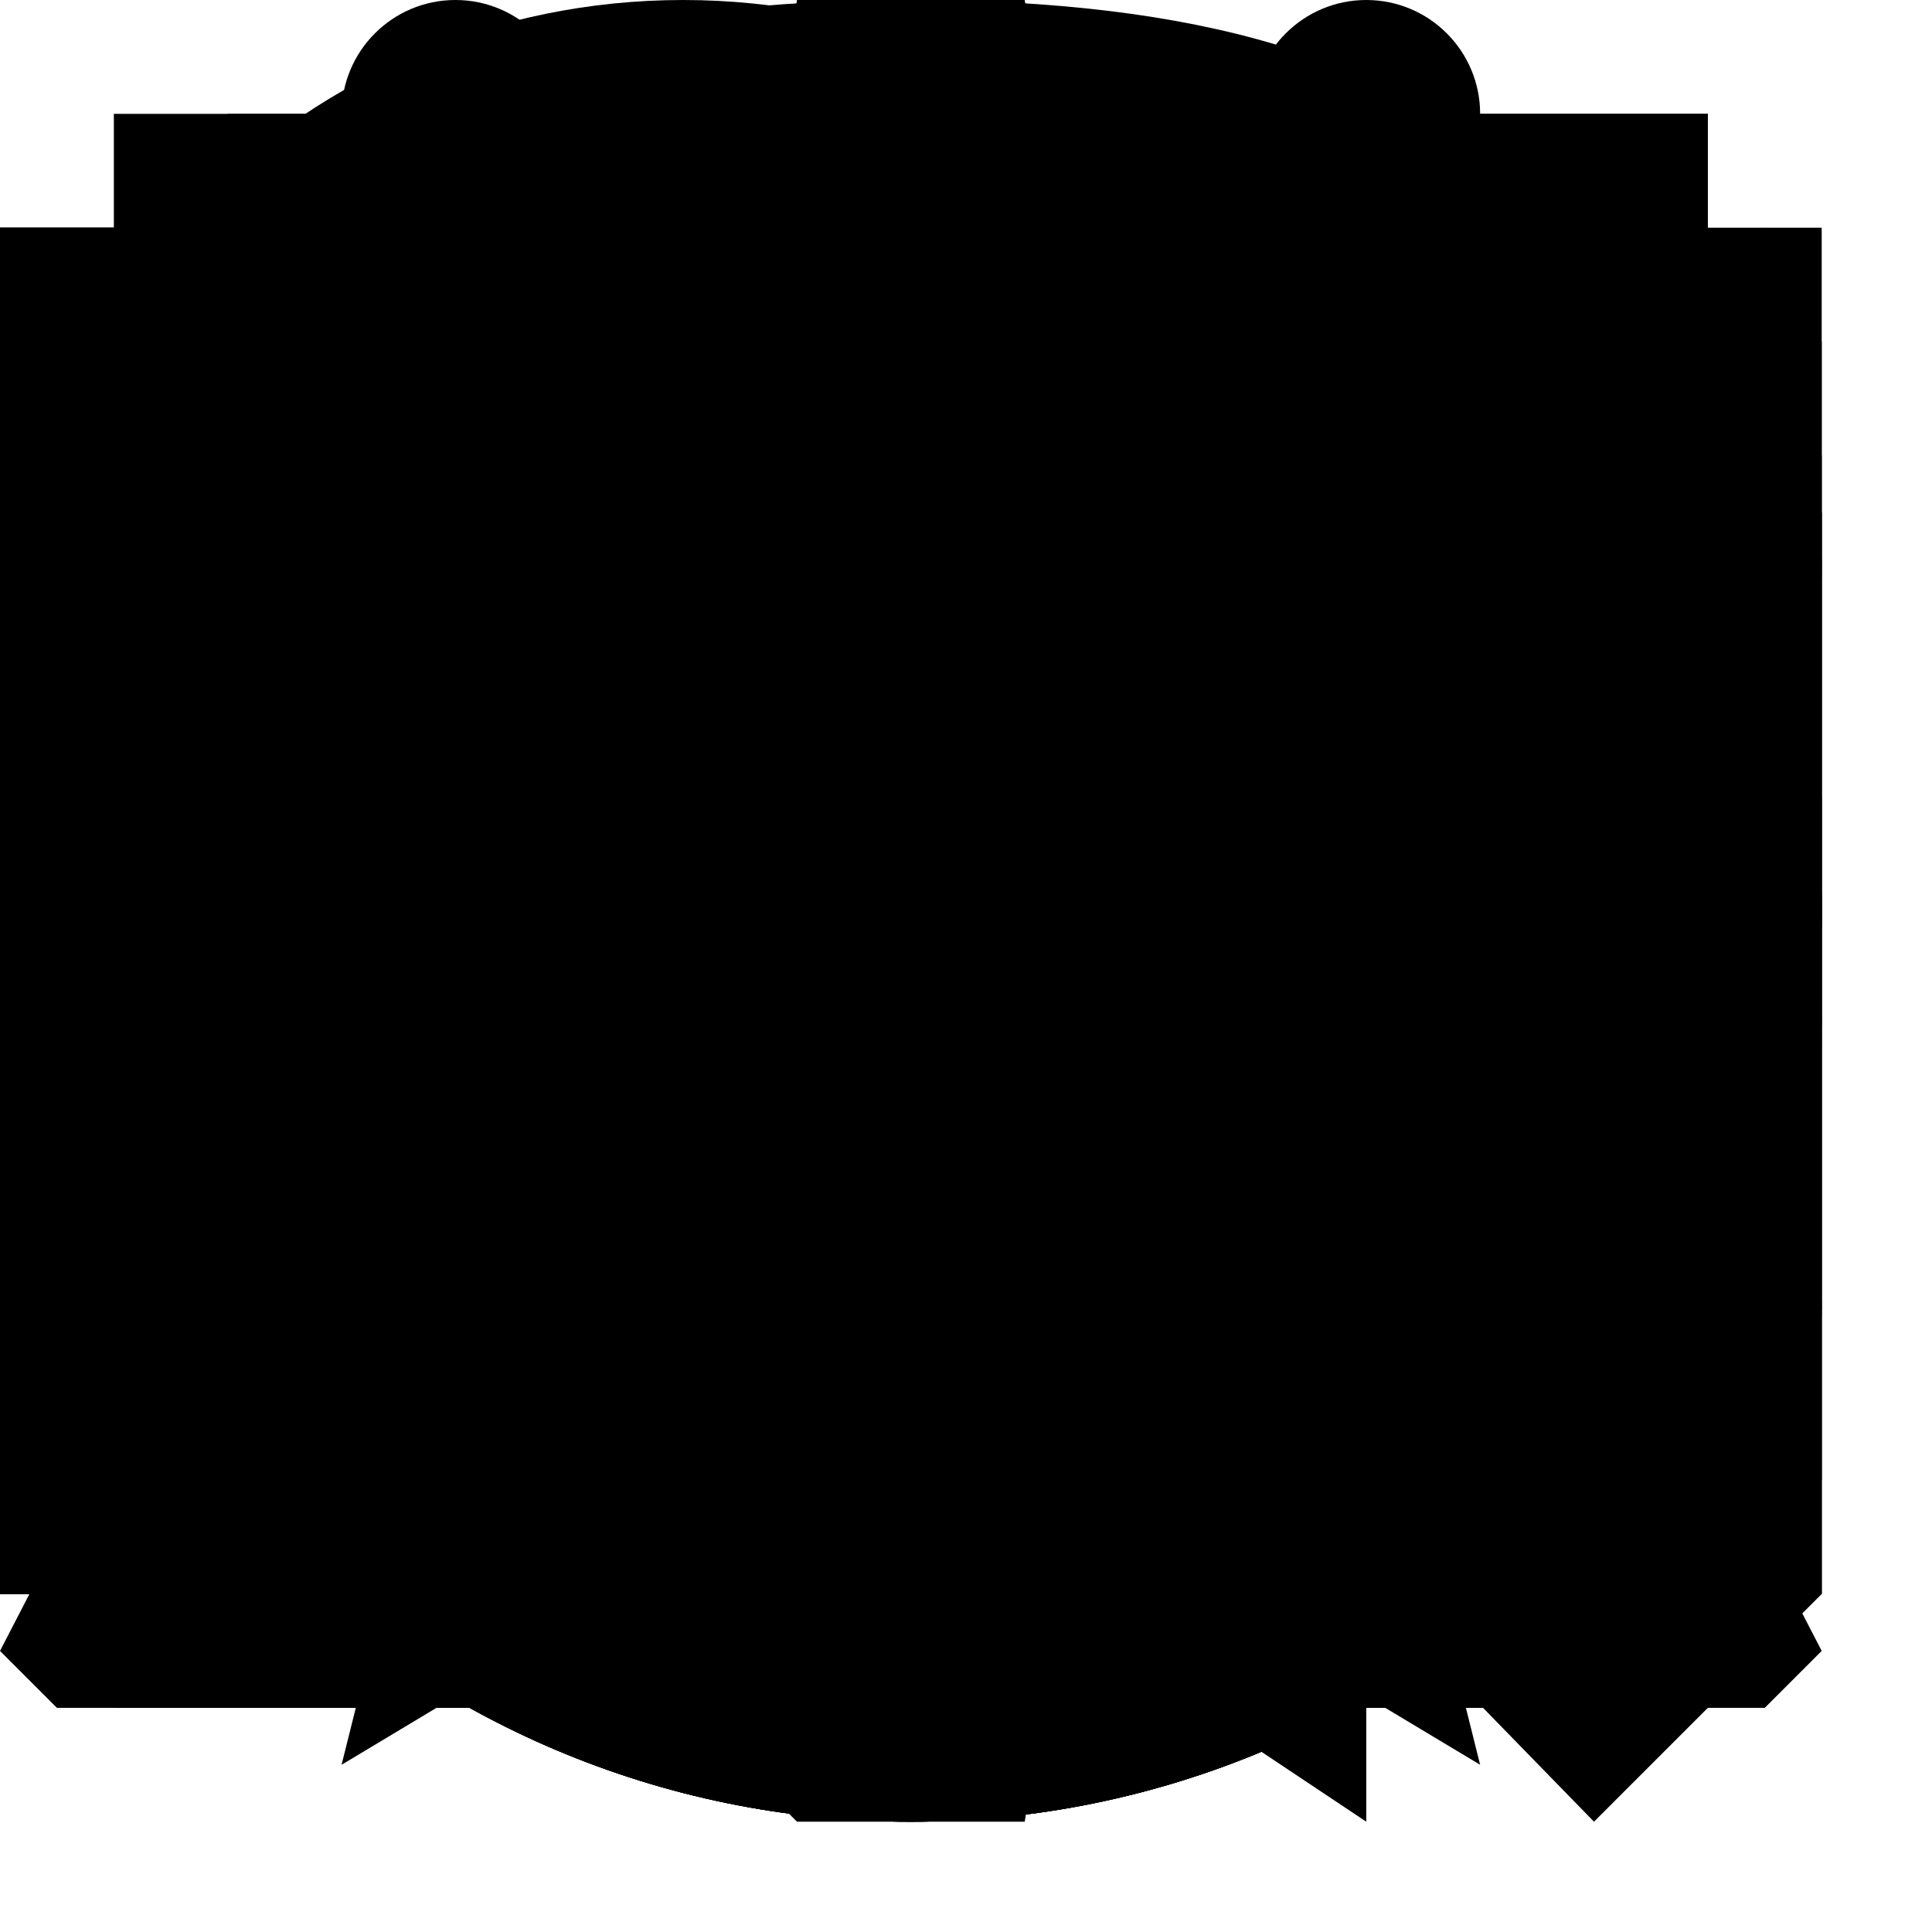
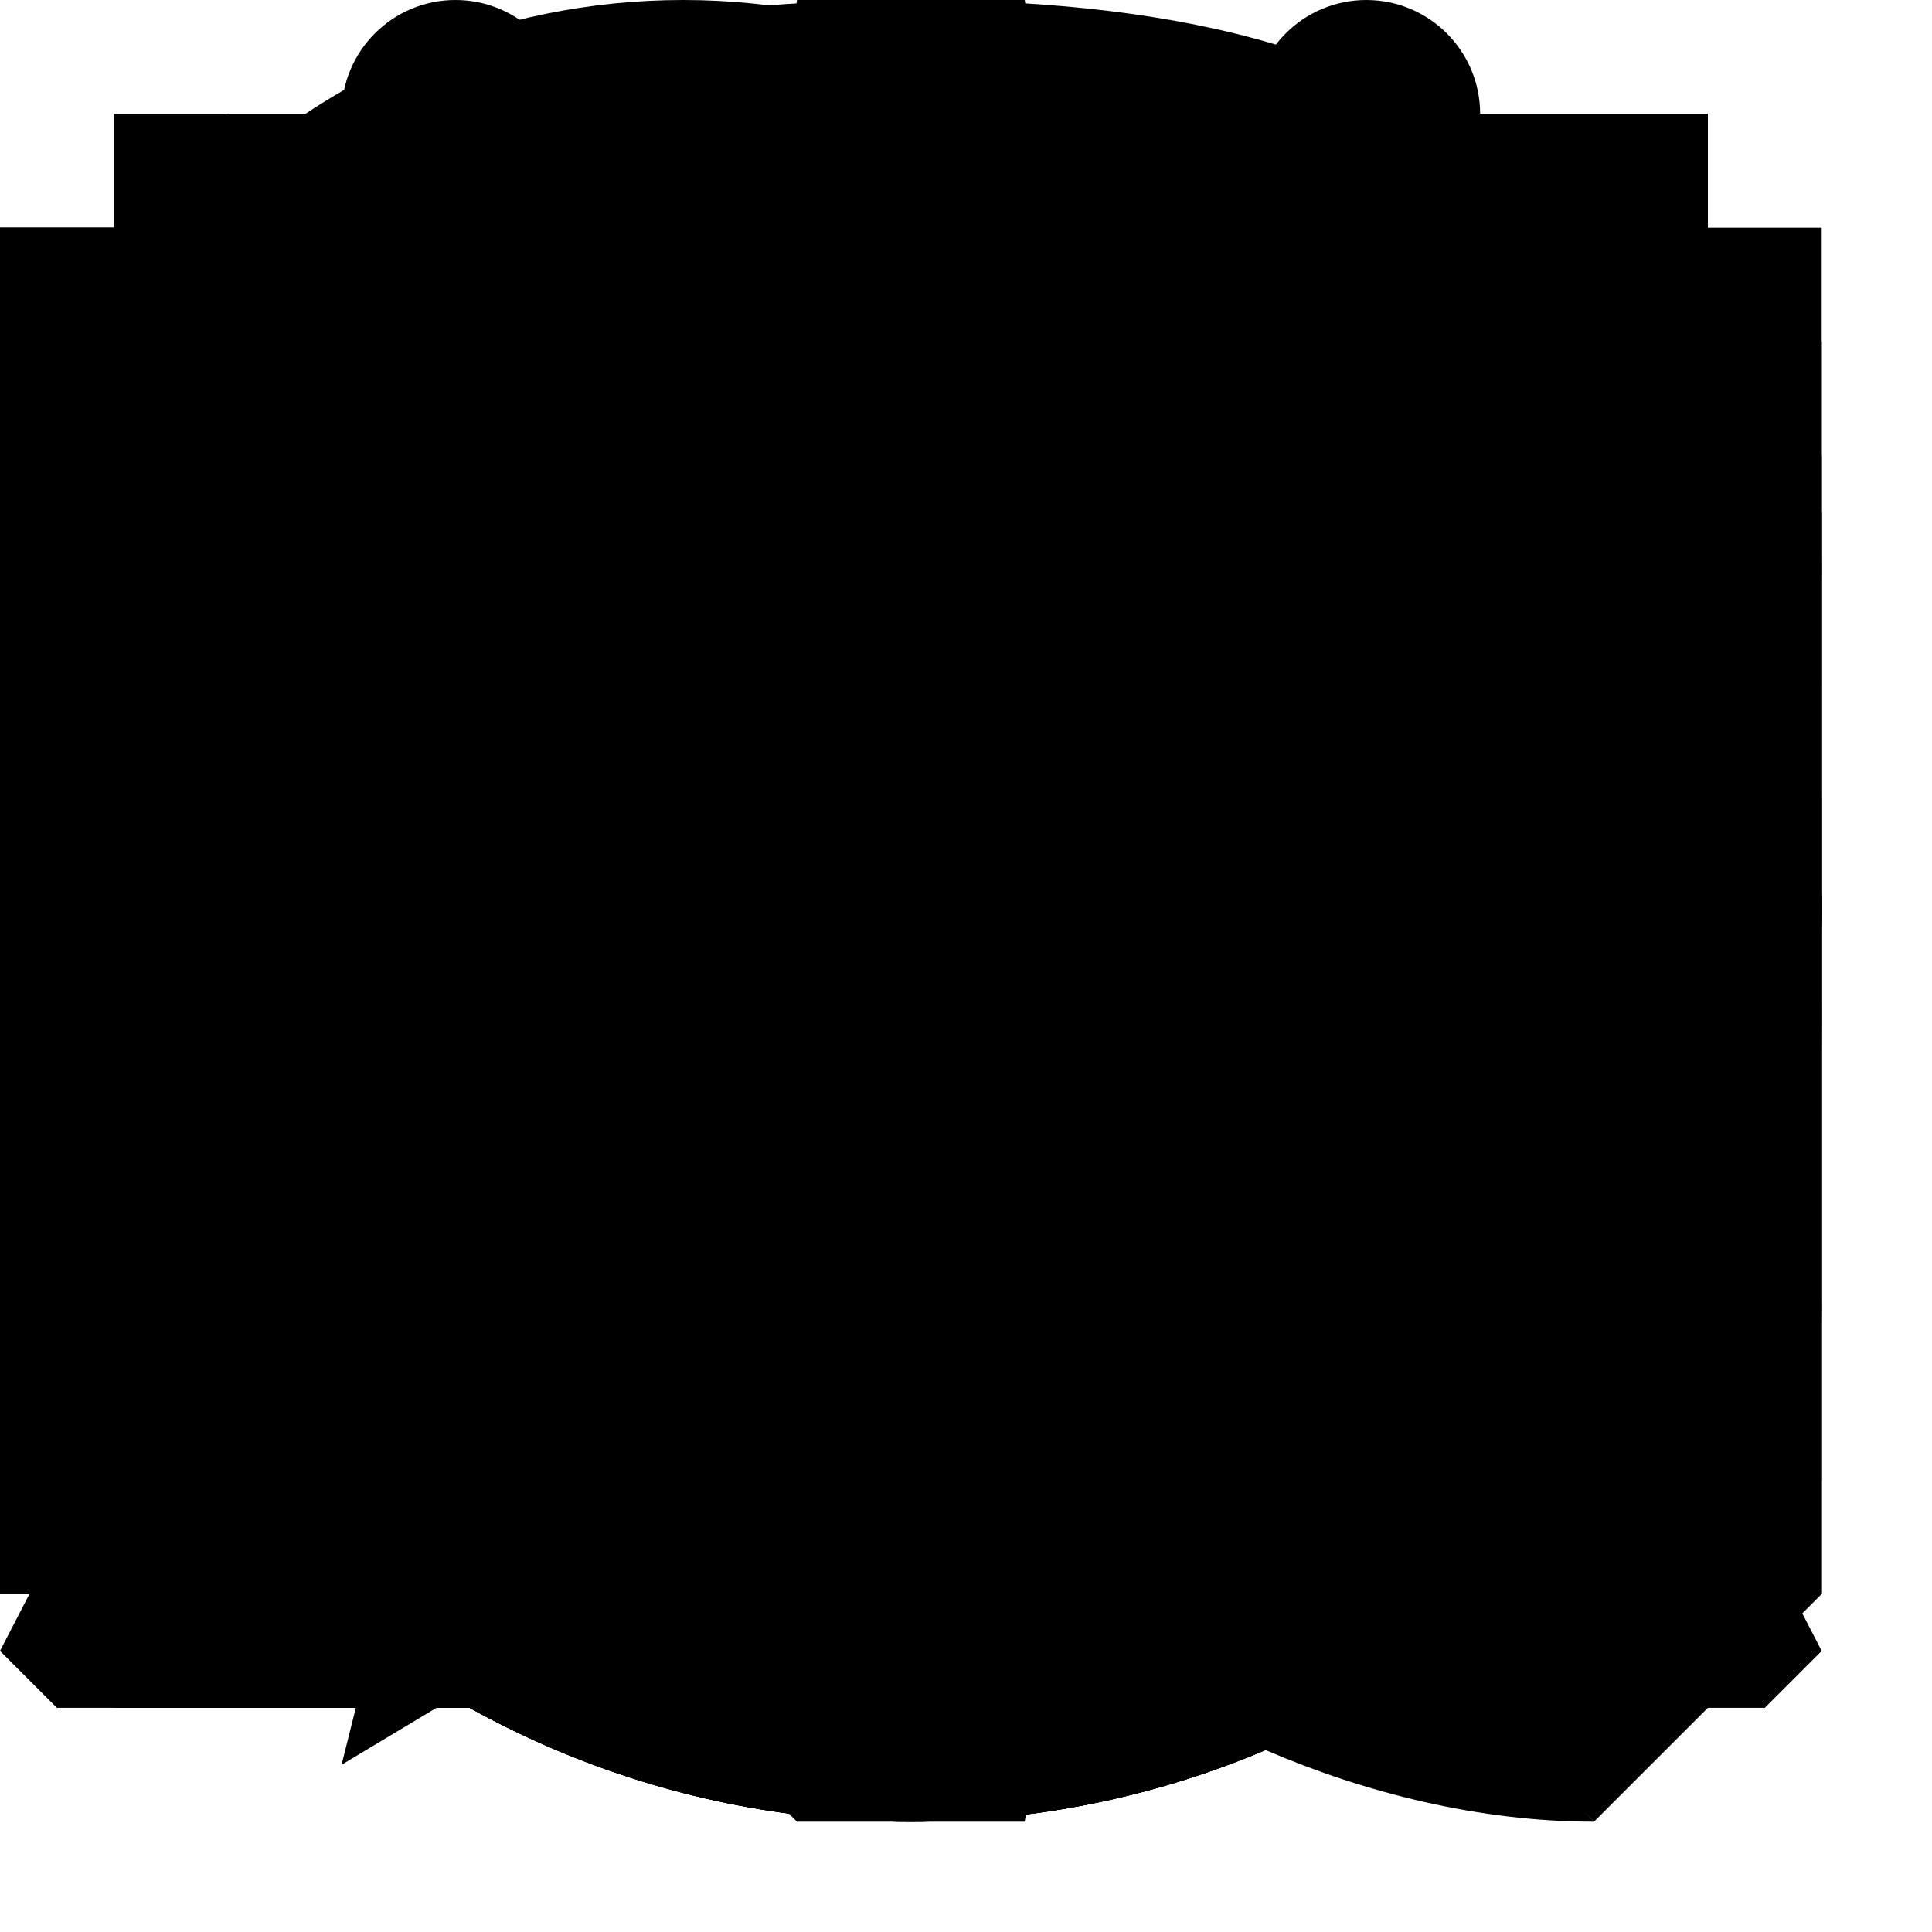
<svg xmlns="http://www.w3.org/2000/svg">
  <svg id="bookmark" viewBox="0 0 32 32" width="32" height="32">
    <path d="M6 2 L26 2 L26 30 L16 24 L6 30 Z" />
  </svg>
  <svg id="calendar" viewBox="0 0 32 32" width="32" height="32">
    <path d="M2 4 L6 4 L6 2 A2 2 0 0 1 10 2 L10 4 L22 4 L22 2 A2 2 0 0 1 26 2 L26 4 L30 4 L30 10 L2 10 M2 12 L30 12 L30 30 L2 30" />
  </svg>
  <svg id="camera" viewBox="0 0 32 32" width="32" height="32">
    <path d="M0 6 L8 6 L10 2 L22 2 L24 6 L32 6 L32 28 L0 28 z M9 17 A7 7 0 0 0 23 17 A7 7 0 0 0 9 17" />
  </svg>
  <svg id="chat" viewBox="0 0 32 32" width="32" height="32">
-     <path d="M32 16 A16 12 0 0 0 0 16 A16 12 0 0 0 16 28 L18 28 L24 32 L24 26 A16 12 0 0 0 32 16" />
+     <path d=" M32 16 A16 12 0 0 0 0 16 A16 12 0 0 0 16 28 L18 28 C20 30 24 32 28 32 C27 31 26 28 26 25.375 L26 25.375 A16 12 0 0 0 32 16 " />
  </svg>
  <svg id="check" viewBox="0 0 32 32" width="32" height="32">
    <path d="M1 14 L5 10 L13 18 L27 4 L31 8 L13 26 z" />
  </svg>
  <svg id="chevron-down" viewBox="0 0 32 32" width="32" height="32">
    <path d="M1 12 L16 26 L31 12 L27 8 L16 18 L5 8 z" />
  </svg>
  <svg id="chevron-left" viewBox="0 0 32 32" width="32" height="32">
    <path d="M20 1 L24 5 L14 16 L24 27 L20 31 L6 16 z" />
  </svg>
  <svg id="chevron-right" viewBox="0 0 32 32" width="32" height="32">
    <path d="M12 1 L26 16 L12 31 L8 27 L18 16 L8 5 z" />
  </svg>
  <svg id="chevron-up" viewBox="0 0 32 32" width="32" height="32">
    <path d="M1 20 L16 6 L31 20 L27 24 L16 14 L5 24 z" />
  </svg>
  <svg id="clock" viewBox="0 0 32 32" width="32" height="32">
    <path d=" M16 0 A16 16 0 0 0 0 16 A16 16 0 0 0 16 32 A16 16 0 0 0 32 16 A16 16 0 0 0 16 0 M16 4 A12 12 0 0 1 28 16 A12 12 0 0 1 16 28 A12 12 0 0 1 4 16 A12 12 0 0 1 16 4 M14 6 L14 17.25 L22 22 L24.25 18.5 L18 14.75 L18 6z " />
  </svg>
  <svg id="close" viewBox="0 0 32 32" width="32" height="32">
    <path d="M4 8 L8 4 L16 12 L24 4 L28 8 L20 16 L28 24 L24 28 L16 20 L8 28 L4 24 L12 16 z" />
  </svg>
  <svg id="cloud" viewBox="0 0 32 32" width="32" height="32">
    <path d="M7 14 A7 7 0 0 0 0 21 A7 7 0 0 0 7 28 H27 A5 5 0 0 0 32 23 A5 5 0 0 0 27 18 A10 10 0 0 0 28 14 A10 10 0 0 0 18 4 A10 10 0 0 0 8 14 A7 7 0 0 0 7 14" />
  </svg>
  <svg id="cog" viewBox="0 0 32 32" width="32" height="32">
    <path d="M14 0 H18 L19 6 L20.707 6.707 L26 3.293 L28.707 6 L25.293 11.293 L26 13 L32 14 V18 L26 19 L25.293 20.707 L28.707 26 L26 28.707 L20.707 25.293 L19 26 L18 32 L14 32 L13 26 L11.293 25.293 L6 28.707 L3.293 26 L6.707 20.707 L6 19 L0 18 L0 14 L6 13 L6.707 11.293 L3.293 6 L6 3.293 L11.293 6.707 L13 6 L14 0 z M16 10 A6 6 0 0 0 16 22 A6 6 0 0 0 16 10" />
  </svg>
  <svg id="compose" viewBox="0 0 32 32" width="32" height="32">
    <path d="M4 4 L16 4 L16 8 L8 8 L8 24 L24 24 L24 16 L28 16 L28 28 L4 28 z M26 2 L30 6 L16 20 L12 20 L12 16 z" />
  </svg>
  <svg id="dribbble" viewBox="0 0 32 32" width="32" height="32">
    <path d=" M16 0 A16 16 0 0 0 0 16 A16 16 0 0 0 16 32 A16 16 0 0 0 32 16 A16 16 0 0 0 16 0 M5 11.5 A12 12 0 0 1 11 5 A46 46 0 0 1 13.5 9.25 A46 46 0 0 1 5 11.5 M15 4 A12 12 0 0 1 21.5 5.25 A46 46 0 0 1 17 7.75 A50 50 0 0 0 15 4 M4 16 A50 50 0 0 0 15 13 A46 46 0 0 1 16 15.5 A26 26 0 0 0 6 22.5 A12 12 0 0 1 4 16 M18.5 11.5 A50 50 0 0 0 25 8 A12 12 0 0 1 28 13.75 A26 26 0 0 0 19.75 14.5 A50 50 0 0 0 18.5 11.5 M17 19.5 A46 46 0 0 1 18 28 A12 12 0 0 1 8.75 25.5 A22 22 0 0 1 17 19.5 M20.75 18.25 A22 22 0 0 1 28 17.75 A12 12 0 0 1 22 26.5 A50 50 0 0 0 20.75 18.25 " />
  </svg>
  <svg id="expand" viewBox="0 0 32 32" width="32" height="32">
    <path d=" M16 4 L28 4 L28 16 L24 12 L20 16 L16 12 L20 8z M4 16 L8 20 L12 16 L16 20 L12 24 L16 28 L4 28z " />
  </svg>
  <svg id="external" viewBox="0 0 32 32" width="32" height="32">
    <path d=" M4 4 L12 4 L12 8 L8 8 L8 24 L24 24 L24 20 L28 20 L28 28 L4 28 z M16 4 L28 4 L28 16 L24 12 L16 20 L12 16 L20 8z " />
  </svg>
  <svg id="facebook" viewBox="0 0 32 32" width="32" height="32">
    <path d="M8 12 L13 12 L13 8 C13 2 17 1 24 2 L24 7 C20 7 19 7 19 10 L19 12 L24 12 L23 18 L19 18 L19 30 L13 30 L13 18 L8 18 z" />
  </svg>
  <svg id="file" viewBox="0 0 32 32" width="32" height="32">
    <path d="M4 2 L4 30 L28 30 L28 10 L20 2 z" />
  </svg>
  <svg id="folder" viewBox="0 0 32 32" width="32" height="32">
    <path d="M0 4 L0 28 L32 28 L32 8 L16 8 L12 4 z" />
  </svg>
  <svg id="geolocation" viewBox="0 0 32 32" width="32" height="32">
    <path d=" M2 18 L30 2 L14 30 L14 18z " />
  </svg>
  <svg id="github" viewBox="0 0 32 32" width="32" height="32">
    <path d="     M0 18     C0 12 3 10 3 9     C2.5 7 2.5 4 3 3     C6 3 9 5 10 6     C12 5 14 5 16 5      C18 5 20 5 22 6     C23 5 26 3 29 3     C29.5 4 29.5 7 29 9       C29 10 32 12 32 18      C32 25 30 30 16 30     C2 30 0 25 0 18      M3 20     C3 24 4 28 16 28     C28 28 29 24 29 20     C29 16 28 14 16 14     C4 14 3 16 3 20      M8 21     A1.5 2.5 0 0 0 13 21     A1.5 2.5 0 0 0 8 21     M24 21     A1.5 2.5 0 0 0 19 21     A1.5 2.5 0 0 0 24 21 z     " />
  </svg>
  <svg id="grid" viewBox="0 0 32 32" width="32" height="32">
    <path d=" M2 2 L10 2 L10 10 L2 10z M12 2 L20 2 L20 10 L12 10z M22 2 L30 2 L30 10 L22 10z M2 12 L10 12 L10 20 L2 20z M12 12 L20 12 L20 20 L12 20z M22 12 L30 12 L30 20 L22 20z M2 22 L10 22 L10 30 L2 30z M12 22 L20 22 L20 30 L12 30z M22 22 L30 22 L30 30 L22 30z " />
  </svg>
  <svg id="heart" viewBox="0 0 32 32" width="32" height="32">
    <path d="M0 10 C0 6, 3 2, 8 2 C12 2, 15 5, 16 6 C17 5, 20 2, 24 2 C30 2, 32 6, 32 10 C32 18, 18 29, 16 30 C14 29, 0 18, 0 10" />
  </svg>
  <svg id="home" viewBox="0 0 32 32" width="32" height="32">
    <path d="M16 0 L32 16 L28 16 L28 30 L20 30 L20 20 L12 20 L12 30 L4 30 L4 16 L0 16 Z" />
  </svg>
  <svg id="info" viewBox="0 0 32 32" width="32" height="32">
    <path d="M16 0 A16 16 0 0 1 16 32 A16 16 0 0 1 16 0 M19 14 L12 14 L12 18 L13 18 L13 26 L19 26 z M16 6 A3 3 0 0 0 16 12 A3 3 0 0 0 16 6" />
  </svg>
  <svg id="link" viewBox="0 0 32 32" width="32" height="32">
    <path d=" M0 16 A8 8 0 0 1 8 8 L14 8 A8 8 0 0 1 22 16 L18 16 A4 4 0 0 0 14 12 L8 12 A4 4 0 0 0 4 16 A4 4 0 0 0 8 20 L10 24 L8 24 A8 8 0 0 1 0 16z M22 8 L24 8 A8 8 0 0 1 32 16 A8 8 0 0 1 24 24 L18 24 A8 8 0 0 1 10 16 L14 16 A4 4 0 0 0 18 20 L24 20 A4 4 0 0 0 28 16 A4 4 0 0 0 24 12z " />
  </svg>
  <svg id="list" viewBox="0 0 32 32" width="32" height="32">
    <path d=" M3 8 A3 3 0 0 0 9 8 A3 3 0 0 0 3 8 M12 6 L28 6 L28 10 L12 10z M3 16 A3 3 0 0 0 9 16 A3 3 0 0 0 3 16 M12 14 L28 14 L28 18 L12 18z M3 24 A3 3 0 0 0 9 24 A3 3 0 0 0 3 24 M12 22 L28 22 L28 26 L12 26z " />
  </svg>
  <svg id="loading" viewBox="0 0 32 32" width="32" height="32">
    <g>
      <path opacity=".1" d="M14 0 H18 V8 H14 z" transform="rotate(0 16 16)">
        <animate attributeName="opacity" from="1" to=".1" dur="1s" repeatCount="indefinite" begin="0" />
      </path>
      <path opacity=".1" d="M14 0 H18 V8 H14 z" transform="rotate(45 16 16)">
        <animate attributeName="opacity" from="1" to=".1" dur="1s" repeatCount="indefinite" begin=".125s" />
      </path>
      <path opacity=".1" d="M14 0 H18 V8 H14 z" transform="rotate(90 16 16)">
        <animate attributeName="opacity" from="1" to=".1" dur="1s" repeatCount="indefinite" begin=".25s" />
      </path>
      <path opacity=".1" d="M14 0 H18 V8 H14 z" transform="rotate(135 16 16)">
        <animate attributeName="opacity" from="1" to=".1" dur="1s" repeatCount="indefinite" begin=".375s" />
      </path>
      <path opacity=".1" d="M14 0 H18 V8 H14 z" transform="rotate(180 16 16)">
        <animate attributeName="opacity" from="1" to=".1" dur="1s" repeatCount="indefinite" begin=".5s" />
      </path>
      <path opacity=".1" d="M14 0 H18 V8 H14 z" transform="rotate(225 16 16)">
        <animate attributeName="opacity" from="1" to=".1" dur="1s" repeatCount="indefinite" begin=".675s" />
      </path>
      <path opacity=".1" d="M14 0 H18 V8 H14 z" transform="rotate(270 16 16)">
        <animate attributeName="opacity" from="1" to=".1" dur="1s" repeatCount="indefinite" begin=".75s" />
      </path>
      <path opacity=".1" d="M14 0 H18 V8 H14 z" transform="rotate(315 16 16)">
        <animate attributeName="opacity" from="1" to=".1" dur="1s" repeatCount="indefinite" begin=".875s" />
      </path>
    </g>
  </svg>
  <svg id="lock" viewBox="0 0 32 32" width="32" height="32">
    <path d="M22 16 L22 12 A6 6 0 0 0 10 12 L10 16 z M4 16 L6 16 L6 12 A10 10 0 0 1 26 12 L26 16 L28 16 L28 30 L4 30 z" />
  </svg>
  <svg id="mail" viewBox="0 0 32 32" width="32" height="32">
    <path d="M0 6 L16 16 L32 6 z M0 9 L0 26 L32 26 L32 9 L16 19 z" />
  </svg>
  <svg id="music-note" viewBox="0 0 32 32" width="32" height="32">
    <path d="M0 24 A6 6 0 0 0 12 24 V8 H26 V18 A6 6 0 0 0 18 24 A6 6 0 0 0 30 24 V2 H8 V18 A6 6 0 0 0 0 24" />
  </svg>
  <svg id="next" viewBox="0 0 32 32" width="32" height="32">
    <path d="M4 4 L24 14 V4 H28 V28 H24 V18 L4 28 z" />
  </svg>
  <svg id="no" viewBox="0 0 32 32" width="32" height="32">
    <path d=" M16 0 A16 16 0 0 0 0 16 A16 16 0 0 0 16 32 A16 16 0 0 0 32 16 A16 16 0 0 0 16 0 M16 6 A10 10 0 0 1 20.675 7 L7 20.675 A10 10 0 0 1 6 16 A10 10 0 0 1 16 6 M26 16 A10 10 0 0 1 16 26 A10 10 0 0 1 11.325 25 L25 11.325 A10 10 0 0 1 26 16 " />
  </svg>
  <svg id="pause" viewBox="0 0 32 32" width="32" height="32">
    <path d="M4 4 H12 V28 H4 z M20 4 H28 V28 H20 z" />
  </svg>
  <svg id="picture" viewBox="0 0 32 32" width="32" height="32">
    <path d=" M0 4 L0 28 L32 28 L32 4 z M4 24 L10 10 L15 18 L18 14 L24 24z M25 7 A4 4 0 0 1 25 15 A4 4 0 0 1 25 7 " />
  </svg>
  <svg id="pin" viewBox="0 0 32 32" width="32" height="32">
    <path d="M4 12 A12 12 0 0 1 28 12 C28 20, 16 32, 16 32 C16 32, 4 20 4 12 M11 12 A5 5 0 0 0 21 12 A5 5 0 0 0 11 12 Z" />
  </svg>
  <svg id="play" viewBox="0 0 32 32" width="32" height="32">
    <path d="M4 4 L28 16 L4 28 z" />
  </svg>
  <svg id="previous" viewBox="0 0 32 32" width="32" height="32">
    <path d="M4 4 H8 V14 L28 4 V28 L8 18 V28 H4 z" />
  </svg>
  <svg id="refresh" viewBox="0 0 32 32" width="32" height="32">
    <path d=" M16 2 A14 14 0 0 0 2 16 A14 14 0 0 0 16 30 A14 14 0 0 0 26 26 L 23.25 23 A10 10 0 0 1 16 26 A10 10 0 0 1 6 16 A10 10 0 0 1 16 6 A10 10 0 0 1 23.25 9 L19 13 L30 13 L30 2 L26 6 A14 14 0 0 0 16 2 " />
  </svg>
  <svg id="repost" viewBox="0 0 32 32" width="32" height="32">
    <path d="M6 8 L12 14 L8 14 L8 20 L18 20 L18 24 L4 24 L4 14 L0 14 z M14 8 L28 8 L28 18 L32 18 L26 24 L20 18 L24 18 L24 12 L14 12z" />
  </svg>
  <svg id="search" viewBox="0 0 32 32" width="32" height="32">
    <path d="M12 0 A12 12 0 0 0 0 12 A12 12 0 0 0 12 24 A12 12 0 0 0 18.5 22.25 L28 32 L32 28 L22.25 18.5 A12 12 0 0 0 24 12 A12 12 0 0 0 12 0 M12 4 A8 8 0 0 1 12 20 A8 8 0 0 1 12 4" />
  </svg>
  <svg id="shopping-cart" viewBox="0 0 32 32" width="32" height="32">
    <path d=" M0 4 L5 4 L6 8 L30 8 L28 22 L6 22 L3.5 6 L0 6z M10 24 A3 3 0 0 0 10 30 A3 3 0 0 0 10 24 M24 24 A3 3 0 0 0 24 30 A3 3 0 0 0 24 24 " />
  </svg>
  <svg id="skull" viewBox="0 0 32 32" width="32" height="32">
    <path d=" M16 0 C6 0 2 4 2 14 L2 22 L6 24 L6 30 L26 30 L26 24 L30 22 L30 14 C30 4 26 0 16 0 M9 12 A4.5 4.5 0 0 1 9 21 A4.5 4.5 0 0 1 9 12 M23 12 A4.5 4.5 0 0 1 23 21 A4.5 4.5 0 0 1 23 12 " />
  </svg>
  <svg id="speaker-volume" viewBox="0 0 32 32" width="32" height="32">
    <path d=" M2 12 L8 12 L16 6 L16 26 L8 20 L2 20 z M32 16 A16 16 0 0 1 27.25 27.375 L25.25 25.25 A13 13 0 0 0 29 16 A13 13 0 0 0 25.25 6.75 L27.25 4.625 A16 16 0 0 1 32 16 M25 16 A9 9 0 0 1 22.375 22.375 L20.25 20.25 A6 6 0 0 0 22 16 A6 6 0 0 0 20.25 11.75 L22.375 9.625 A9 9 0 0 1 25 16 " />
  </svg>
  <svg id="speaker" viewBox="0 0 32 32" width="32" height="32">
    <path d="M2 12 L8 12 L16 6 L16 26 L8 20 L2 20 z" />
  </svg>
  <svg id="star" viewBox="0 0 32 32" width="32" height="32">
    <path d="M16 0 L21 11 L32 12 L23 19 L26 31 L16 25 L6 31 L9 19 L0 12 L11 11" />
  </svg>
  <svg id="tag" viewBox="0 0 32 32" width="32" height="32">
    <path d="M0 18 L16 2 L29 3 L30 16 L14 32 z M20 9 A3 3 0 0 0 26 9 A3 3 0 0 0 20 9" />
  </svg>
  <svg id="trash" viewBox="0 0 32 32" width="32" height="32">
    <path d="M4 4 L10 4 L12 2 L20 2 L22 4 L28 4 L29 8 L3 8 z M5 10 L27 10 L26 30 L6 30 z" />
  </svg>
  <svg id="triangle-down" viewBox="0 0 32 32" width="32" height="32">
    <path d="M4 8 H28 L16 26 z" />
  </svg>
  <svg id="triangle-left" viewBox="0 0 32 32" width="32" height="32">
    <path d="M24 4 V28 L6 16 z" />
  </svg>
  <svg id="triangle-right" viewBox="0 0 32 32" width="32" height="32">
    <path d="M8 4 V28 L26 16 z" />
  </svg>
  <svg id="triangle-up" viewBox="0 0 32 32" width="32" height="32">
    <path d="M4 24 H28 L16 6 z" />
  </svg>
  <svg id="twitter" viewBox="0 0 32 32" width="32" height="32">
    <path d="M2 4 C6 8 10 12 15 11 A6 6 0 0 1 22 4 A6 6 0 0 1 26 6 A8 8 0 0 0 31 4 A8 8 0 0 1 28 8 A8 8 0 0 0 32 7 A8 8 0 0 1 28 11 A18 18 0 0 1 10 30 A18 18 0 0 1 0 27 A12 12 0 0 0 8 24 A8 8 0 0 1 3 20 A8 8 0 0 0 6 19.5 A8 8 0 0 1 0 12 A8 8 0 0 0 3 13 A8 8 0 0 1 2 4" />
  </svg>
  <svg id="user" viewBox="0 0 32 32" width="32" height="32">
    <path d="M10 8 A6 6 0 0 1 22 8 L22 12 A6 6 0 0 1 10 12 z M2 26 C3 23 10 20 14 20 L18 20 C22 20 29 23 30 26 L30 28 L2 28 z" />
  </svg>
  <svg id="video" viewBox="0 0 32 32" width="32" height="32">
    <path d=" M0 6 L0 26 L24 26 L24 19 L32 23 L32 9 L24 13 L24 6 z " />
  </svg>
  <svg id="warning" viewBox="0 0 32 32" width="32" height="32">
    <path d="M15 0 H17 L32 29 L31 30 L1 30 L0 29 z M19 8 L13 8 L14 20 L18 20 z M16 22 A3 3 0 0 0 16 28 A3 3 0 0 0 16 22" />
  </svg>
</svg>
